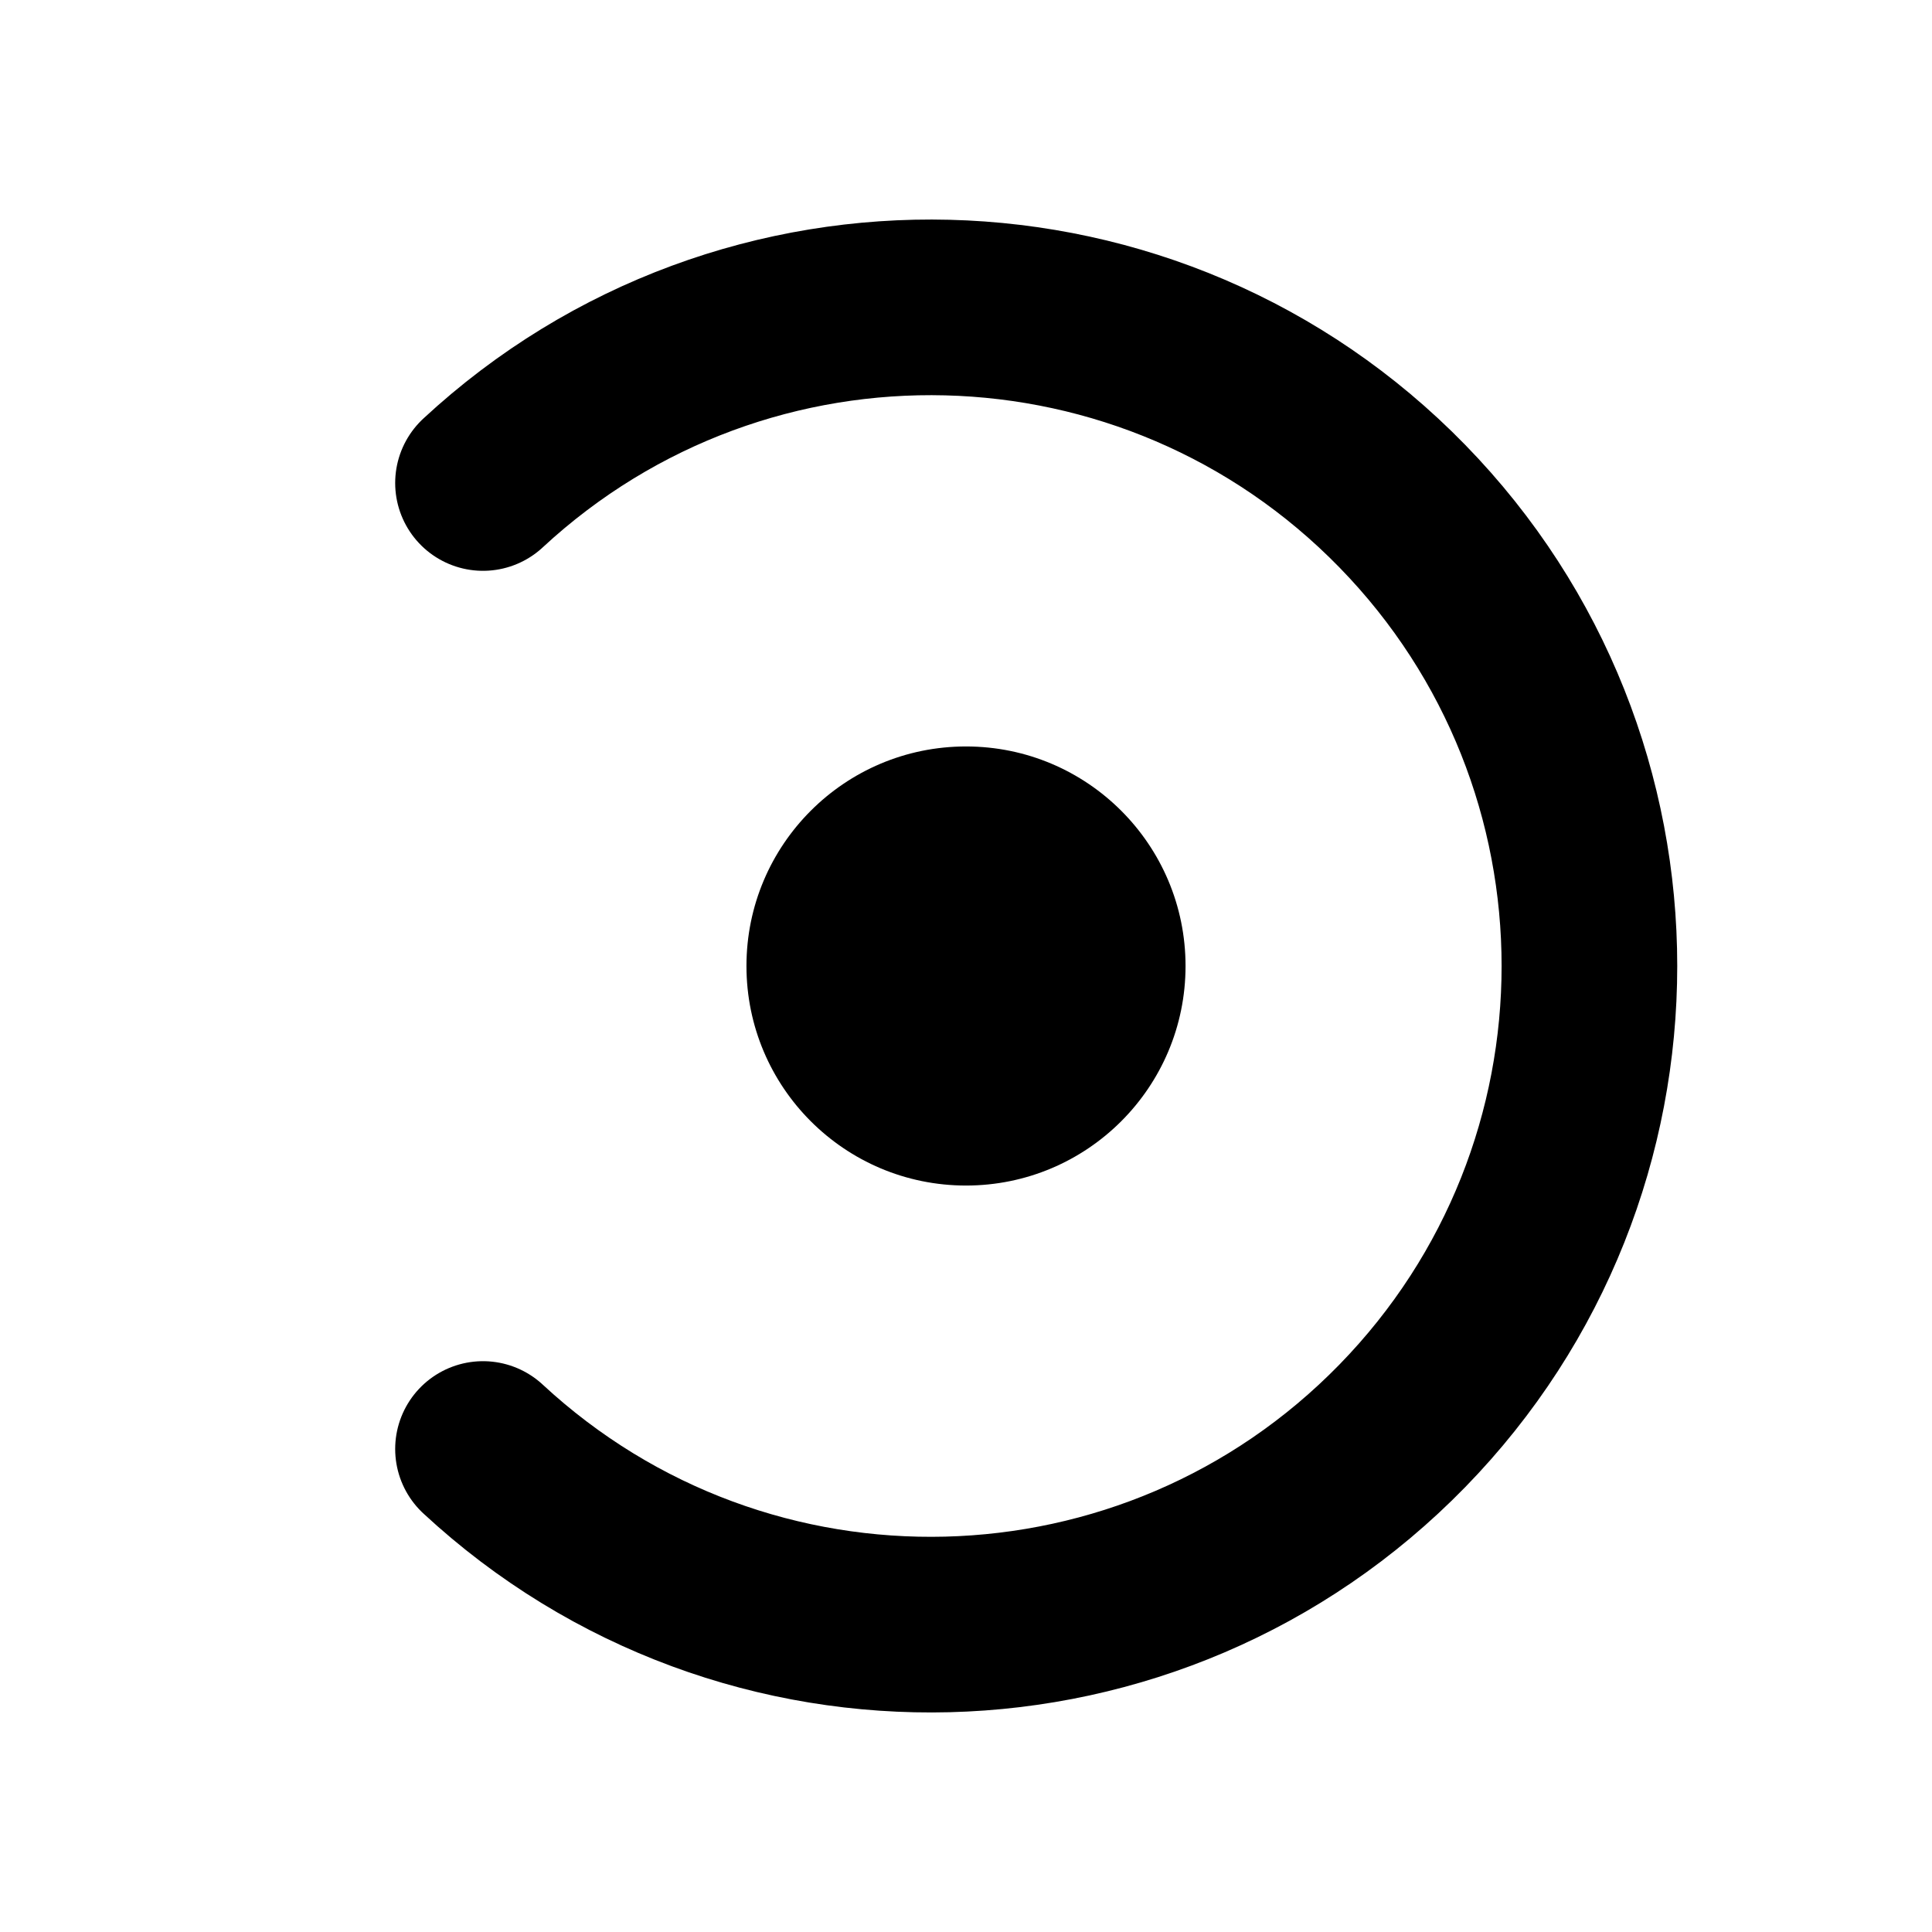
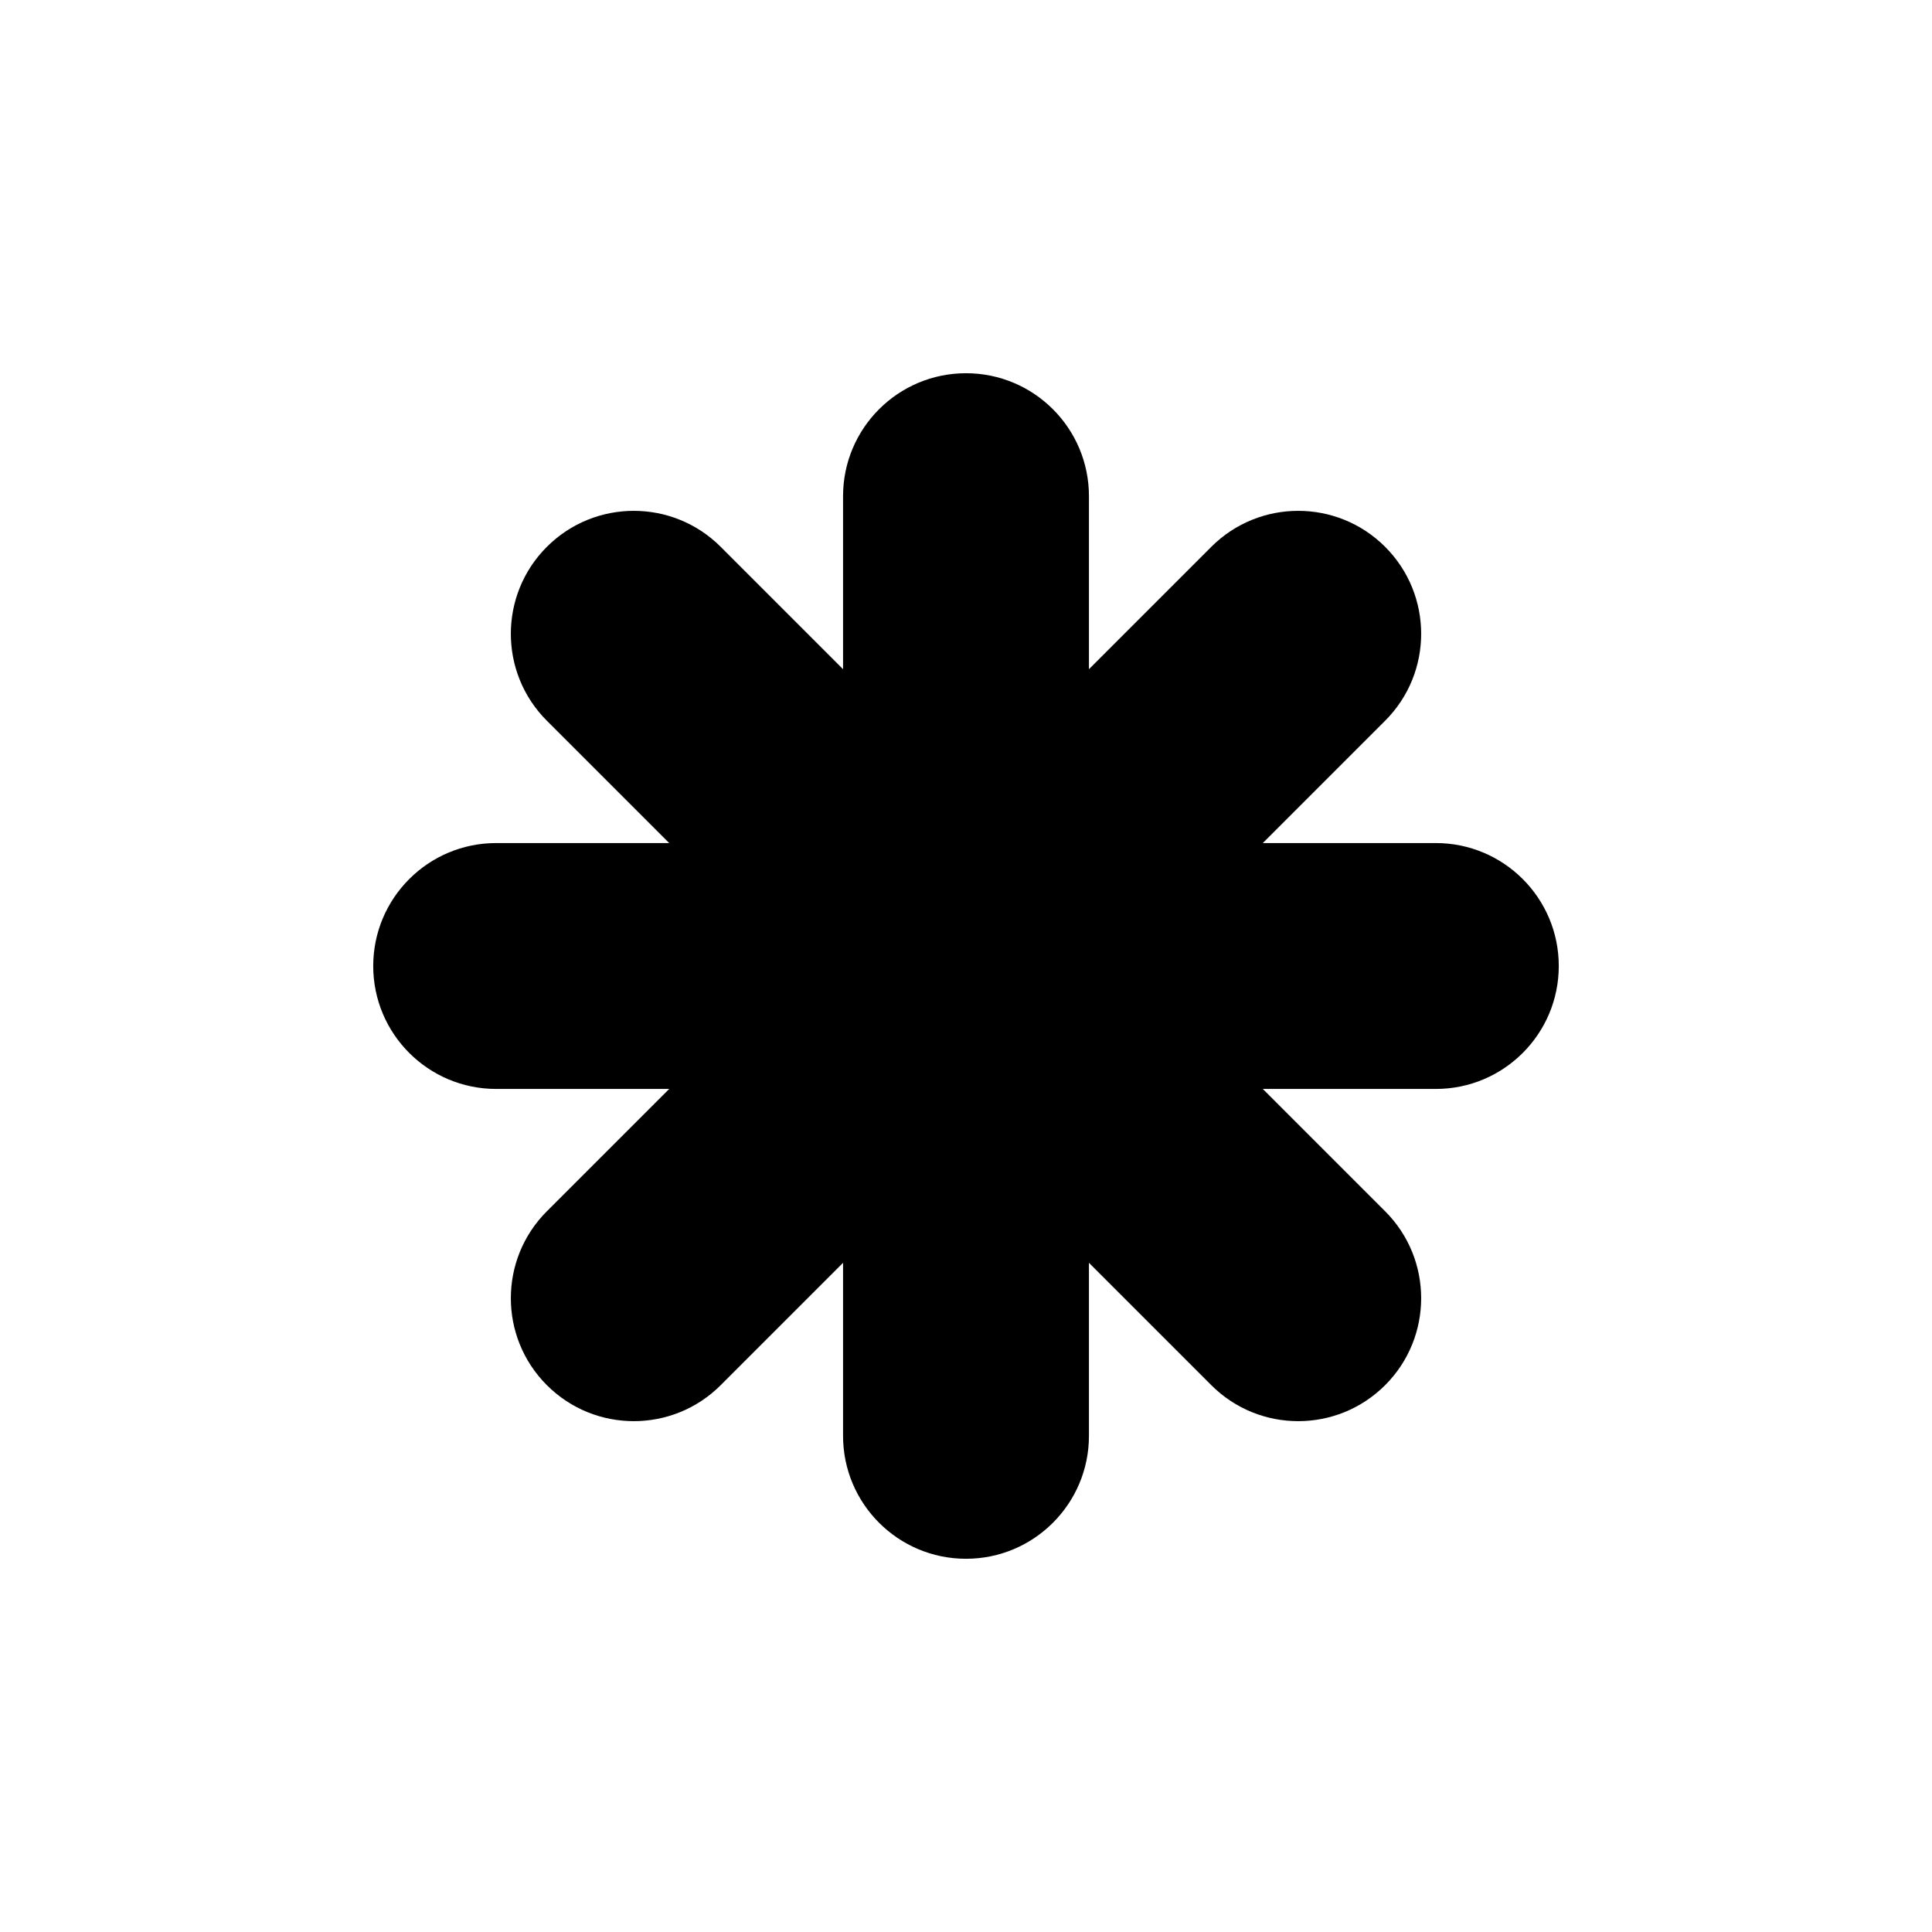
<svg xmlns="http://www.w3.org/2000/svg" width="22" height="22" viewBox="0 0 22 22" fill="none">
-   <circle cx="11" cy="11" r="2.5" fill="black" />
-   <path d="M 5.5 5.5 A 7.5 7.5 0 1 1 5.5 16.5" fill="none" stroke="black" stroke-width="2" stroke-linecap="round" />
+   <g fill="black">
+     <g transform="rotate(0 11 11)">
+       <rect x="4.25" y="9.6" width="13.5" height="2.8" rx="1.4" />
+     </g>
+     <g transform="rotate(45 11 11)">
+       <rect x="4.25" y="9.6" width="13.5" height="2.8" rx="1.4" />
+     </g>
+     <g transform="rotate(90 11 11)">
+       <rect x="4.25" y="9.6" width="13.5" height="2.8" rx="1.4" />
+     </g>
+     <g transform="rotate(135 11 11)">
+       <rect x="4.25" y="9.6" width="13.5" height="2.8" rx="1.4" />
+     </g>
+     <circle cx="11" cy="11" r="2.35" />
+   </g>
</svg>
